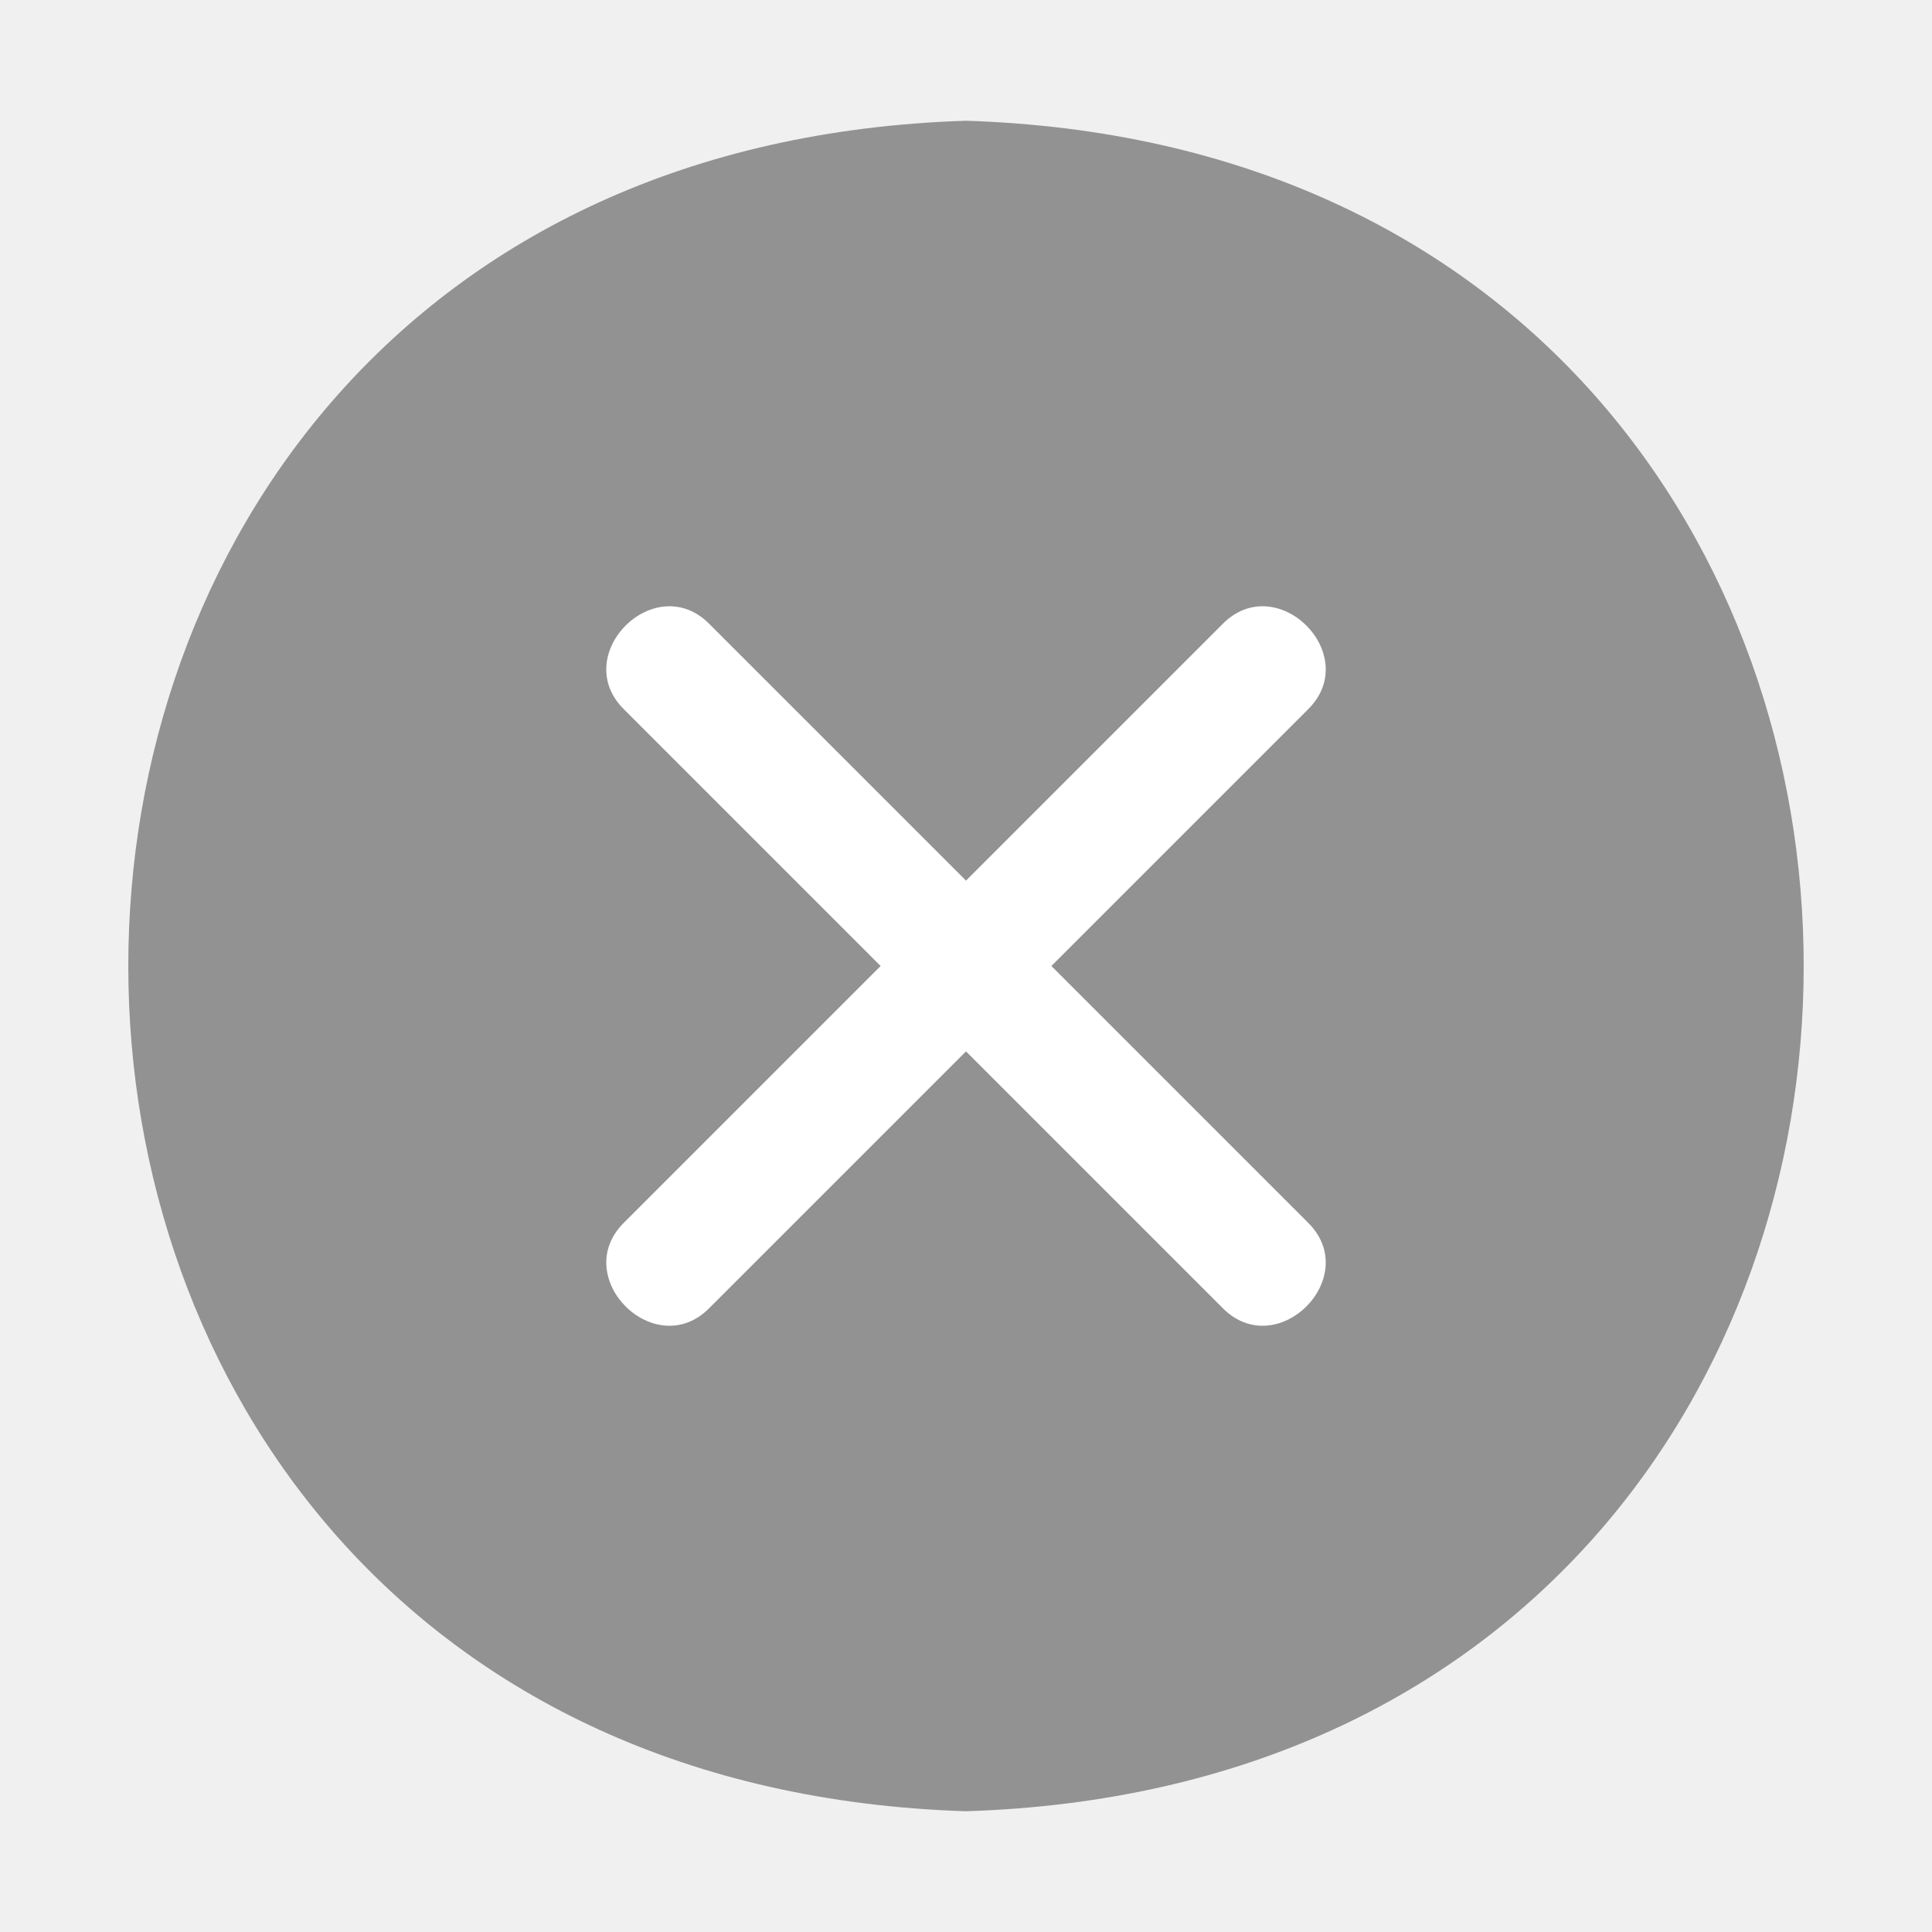
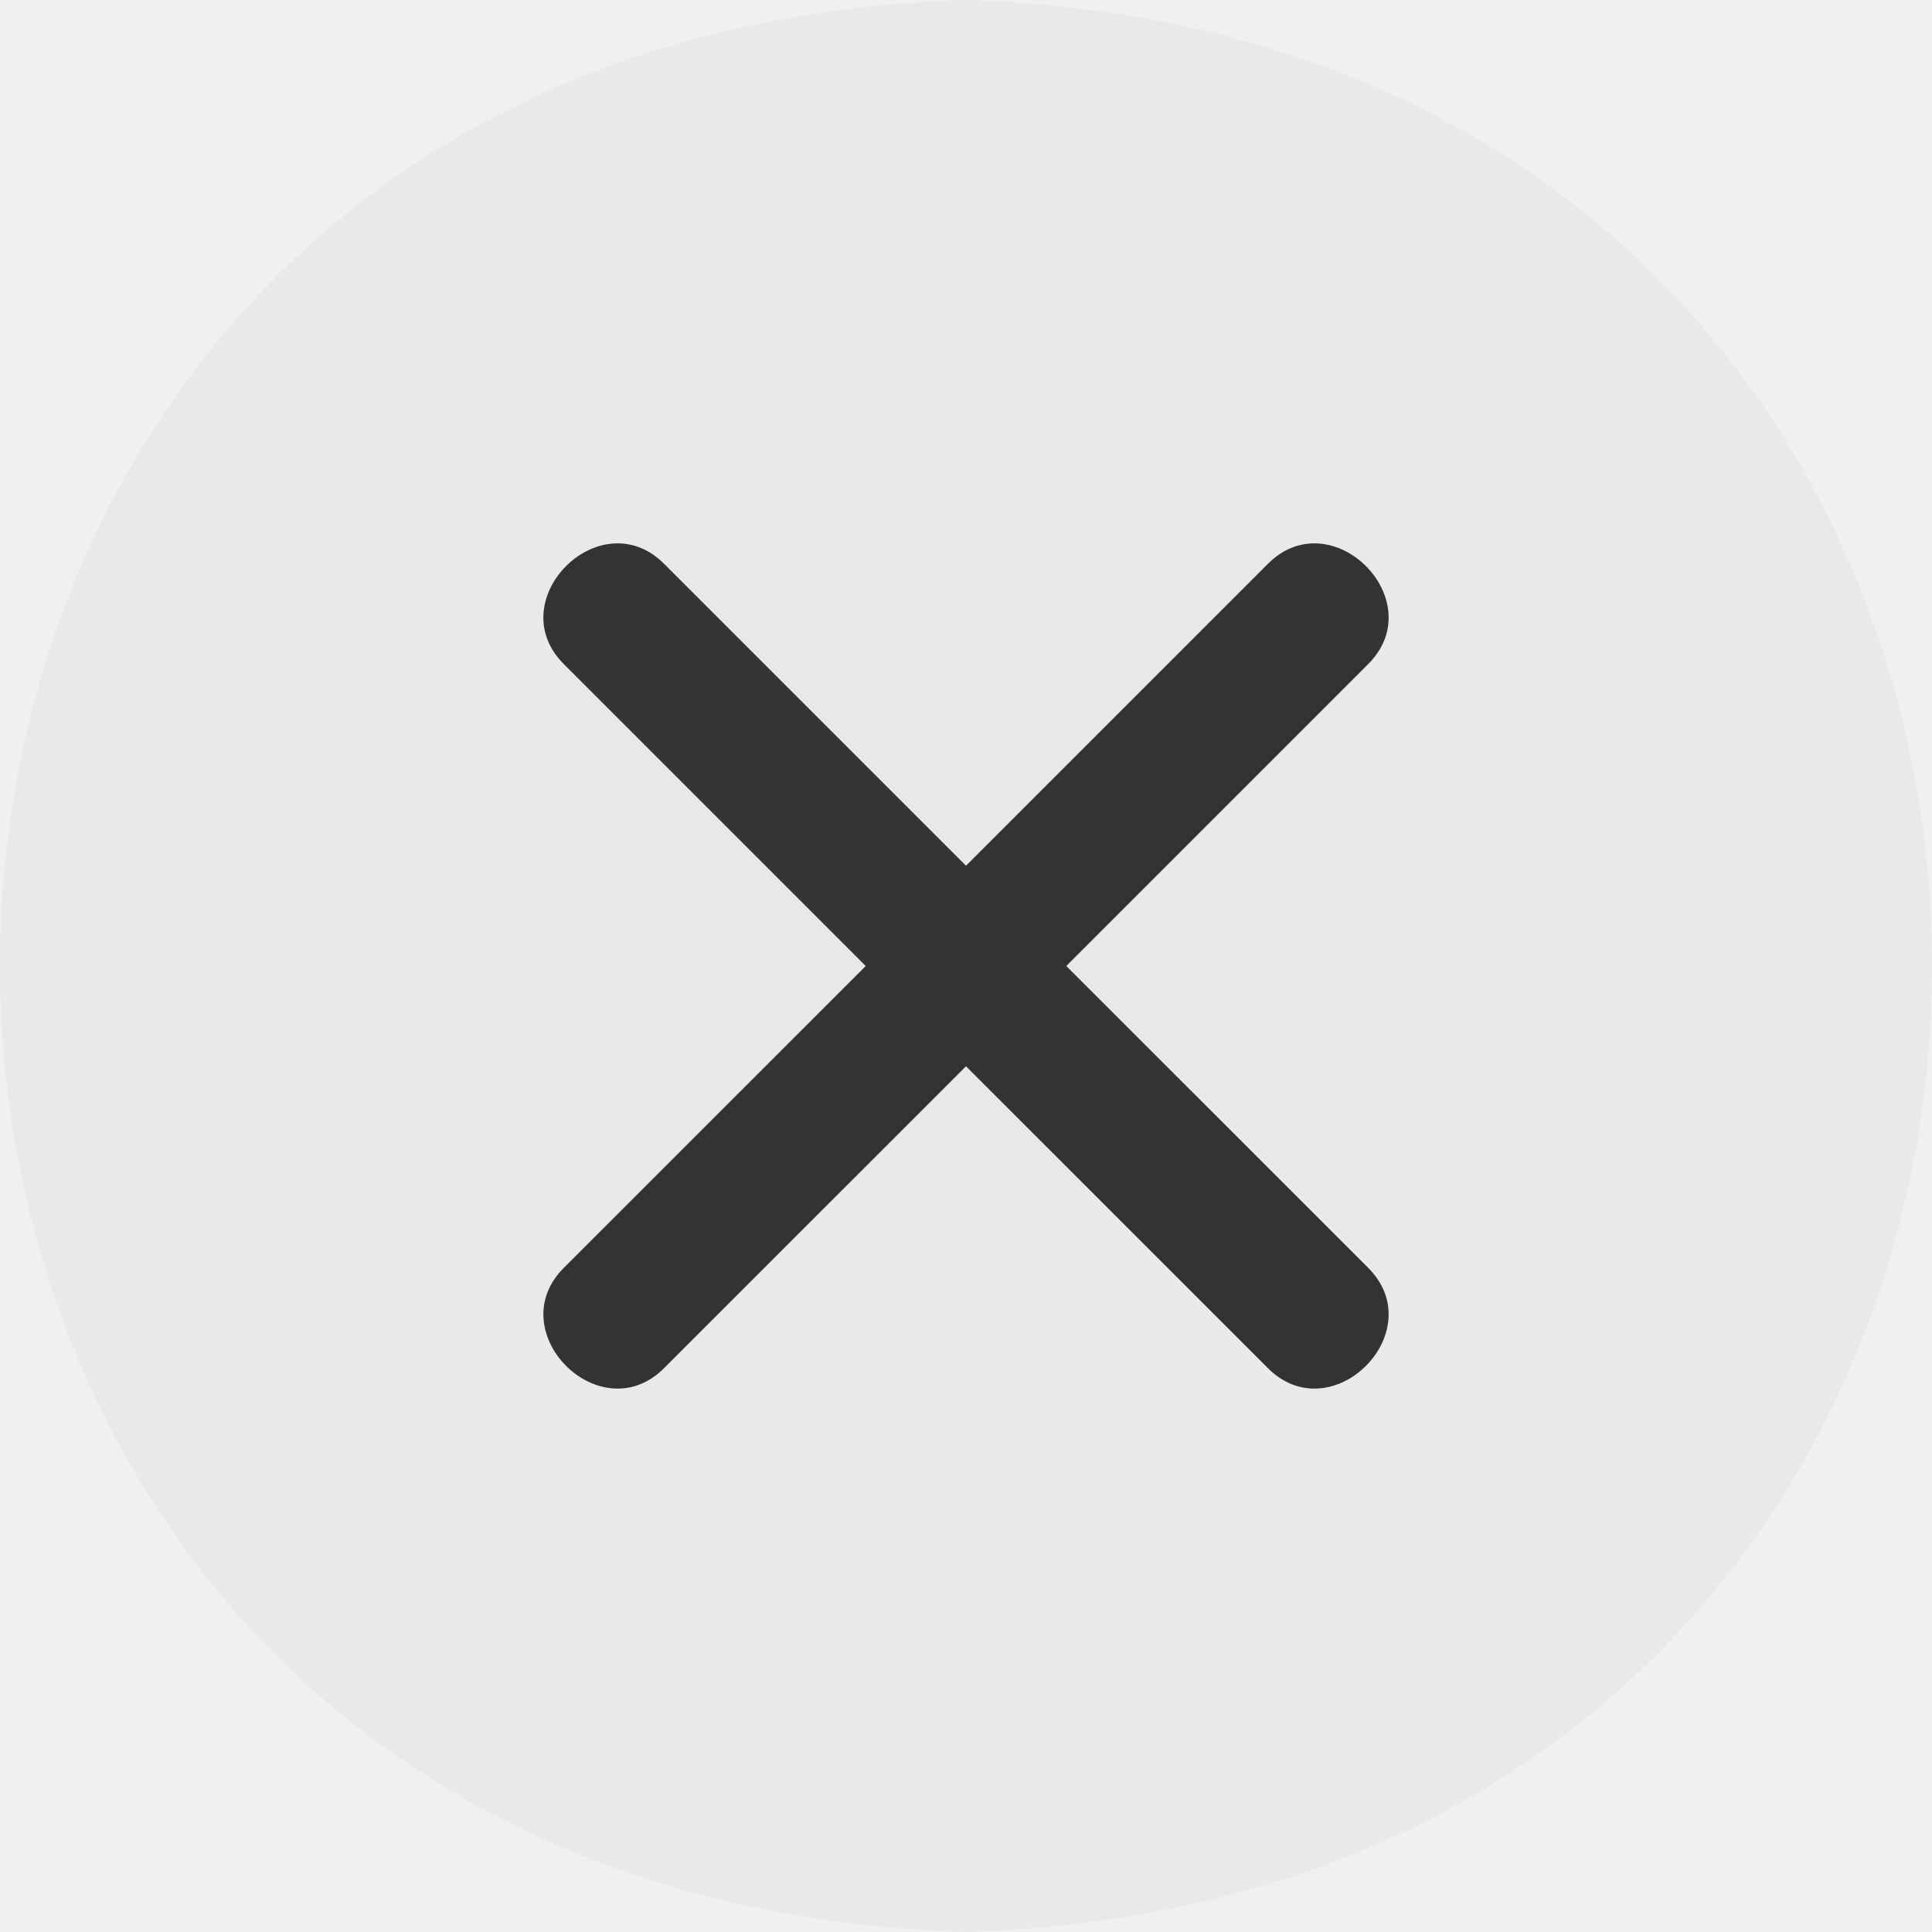
- <svg xmlns="http://www.w3.org/2000/svg" viewBox="0 0 32 32">
-   <path fill="#929292" d="M16 2c-18.498.586-18.502 27.412 0 28 18.498-.586 18.502-27.412 0-28Z" />
-   <path fill="#ffffff" d="m17.414 16 4.243-4.243c.931-.904-.51-2.345-1.414-1.414L16 14.586l-4.243-4.243c-.904-.931-2.345.51-1.414 1.414L14.586 16l-4.243 4.243c-.93.904.51 2.346 1.414 1.414L16 17.414l4.243 4.243c.904.932 2.345-.51 1.414-1.414Z" />
+ <svg xmlns="http://www.w3.org/2000/svg" width="32" height="32" viewBox="0 0 32 32" fill="none">
+   <g clip-path="url(#clip0_1256_3)">
+     <path d="M16 0C-5.331 0.67 -5.336 31.328 16 32C37.331 31.33 37.336 0.672 16 0Z" fill="#E9E9E9" />
+     <path d="M17.661 16L22.646 11.015C23.74 9.953 22.047 8.26 20.985 9.354L16 14.339L11.015 9.354C9.953 8.26 8.26 9.953 9.354 11.015L14.339 16L9.354 20.984C8.261 22.046 9.953 23.74 11.015 22.645L16 17.661L20.985 22.645C22.047 23.74 23.74 22.046 22.646 20.984L17.661 16Z" fill="#333333" />
+   </g>
+   <defs>
+     <clipPath id="clip0_1256_3">
+       <rect width="32" height="32" fill="white" />
+     </clipPath>
+   </defs>
</svg>
